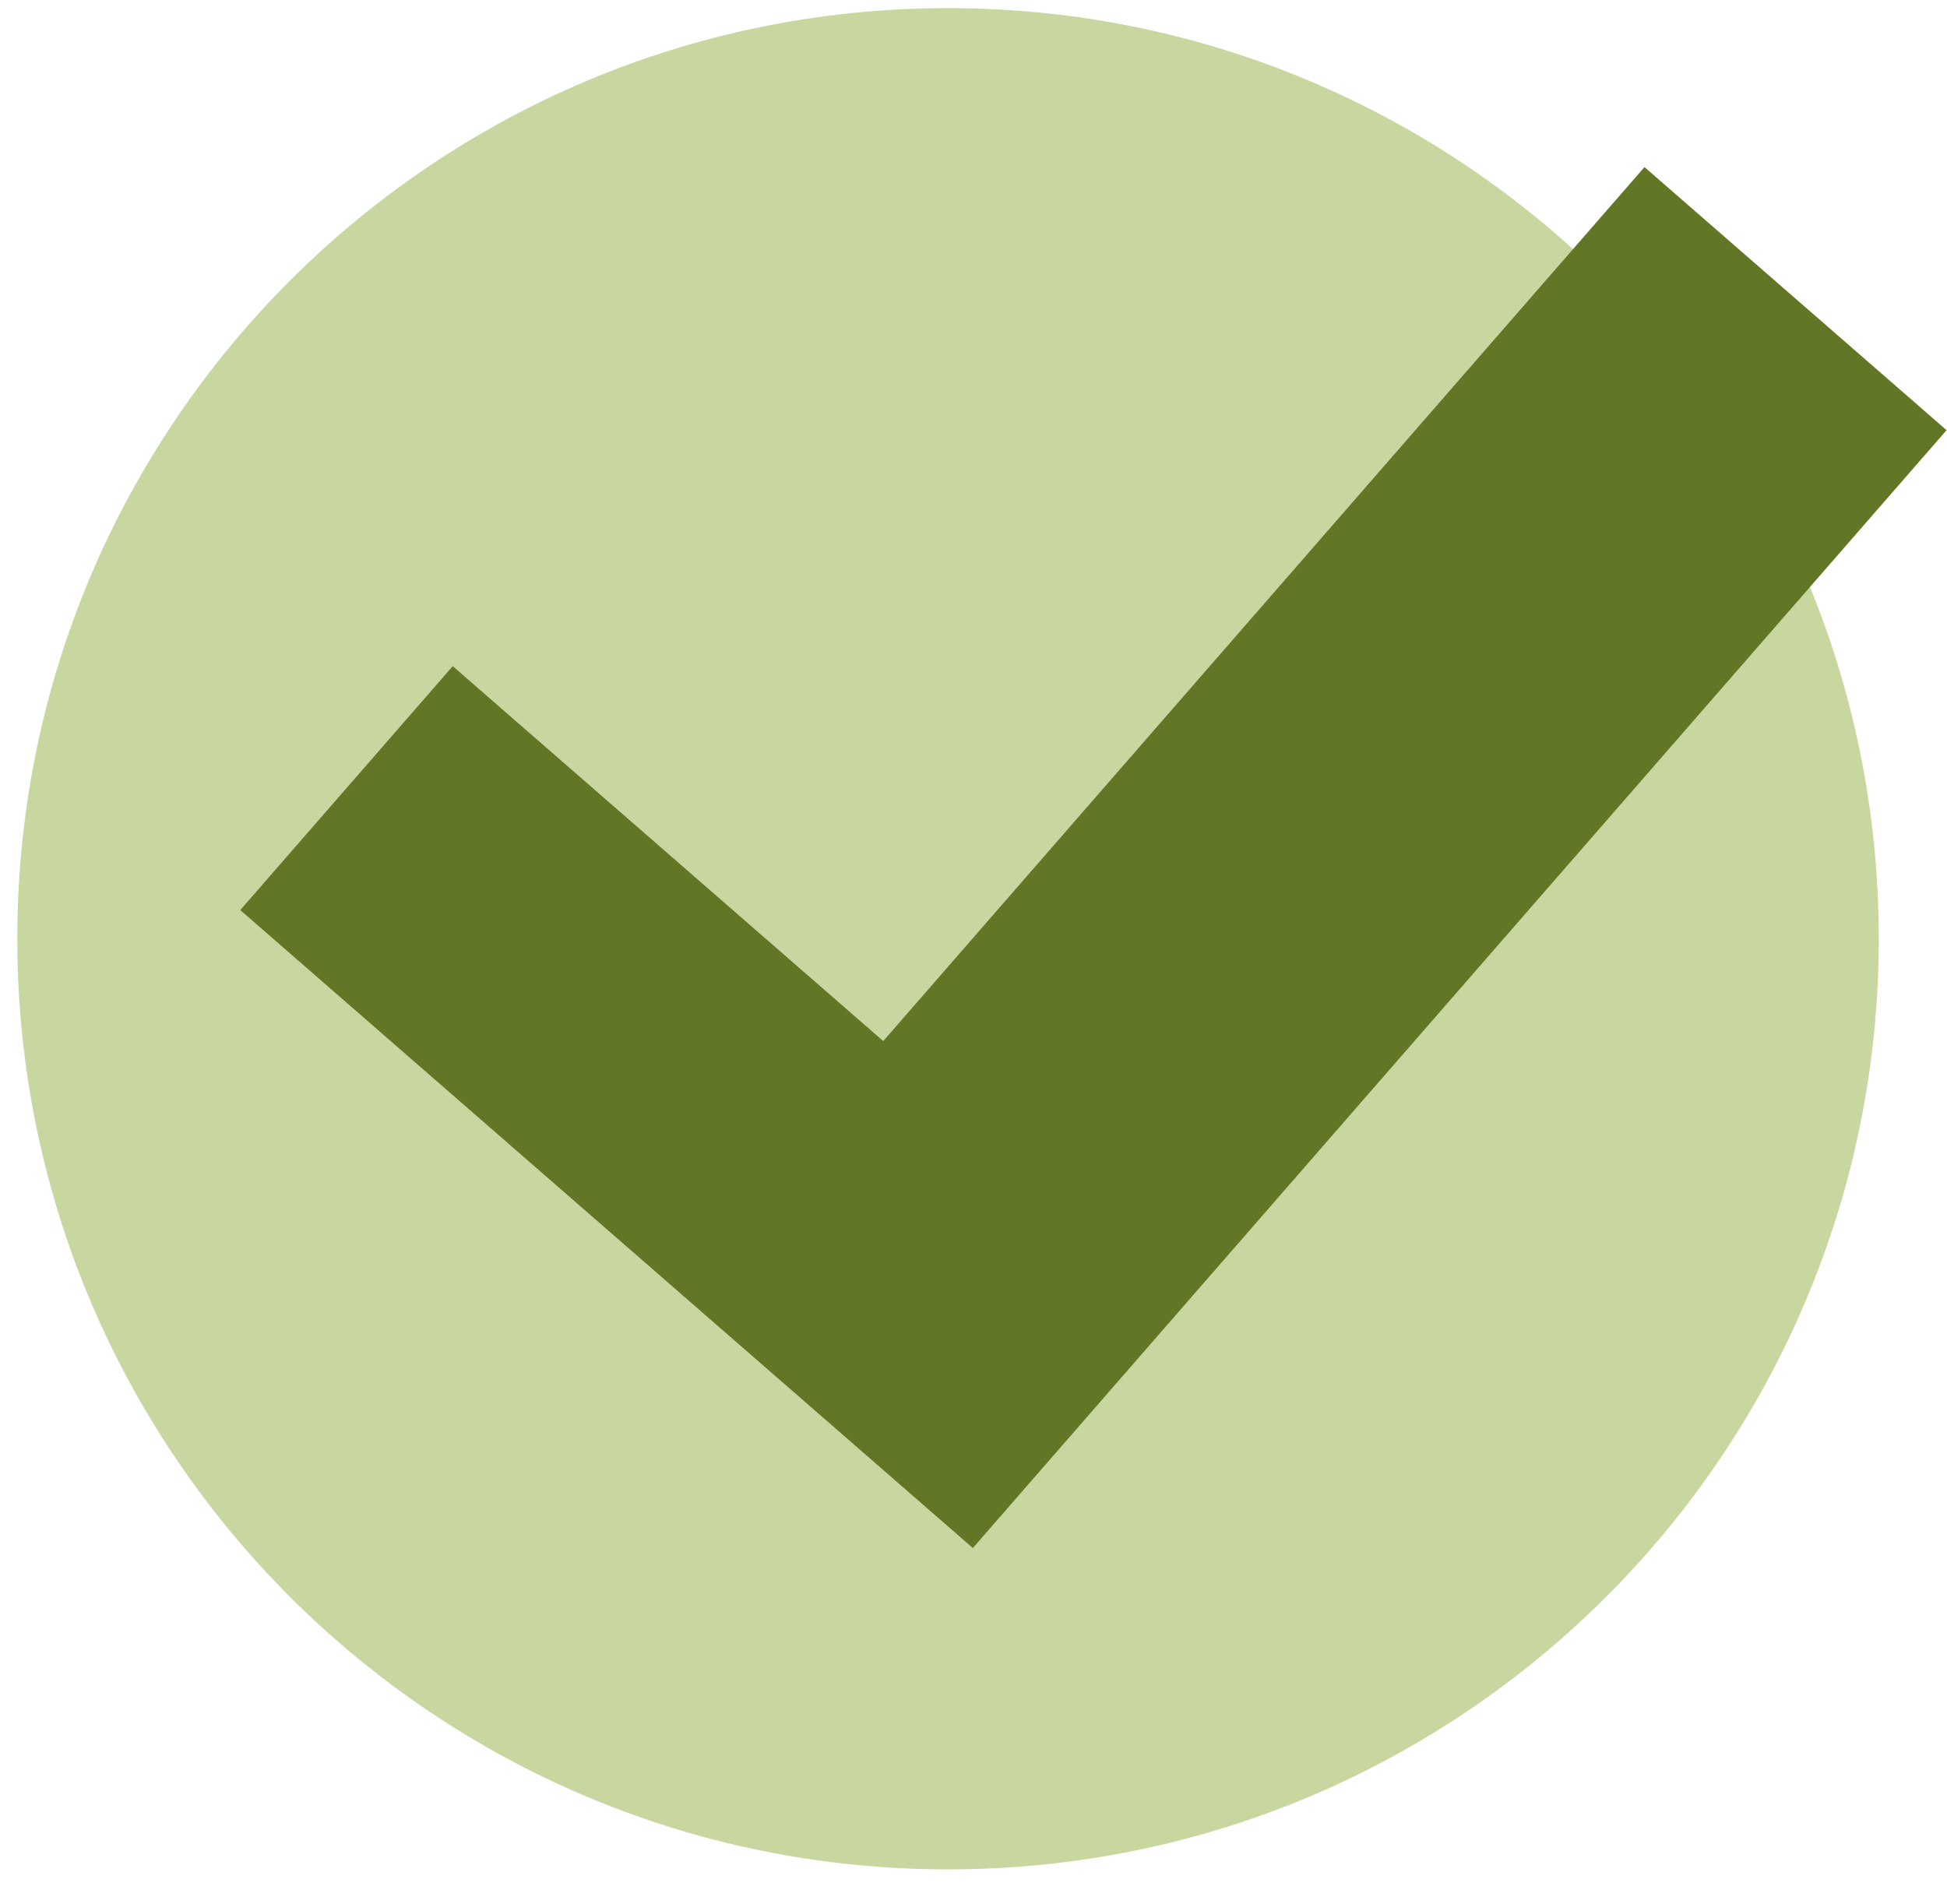
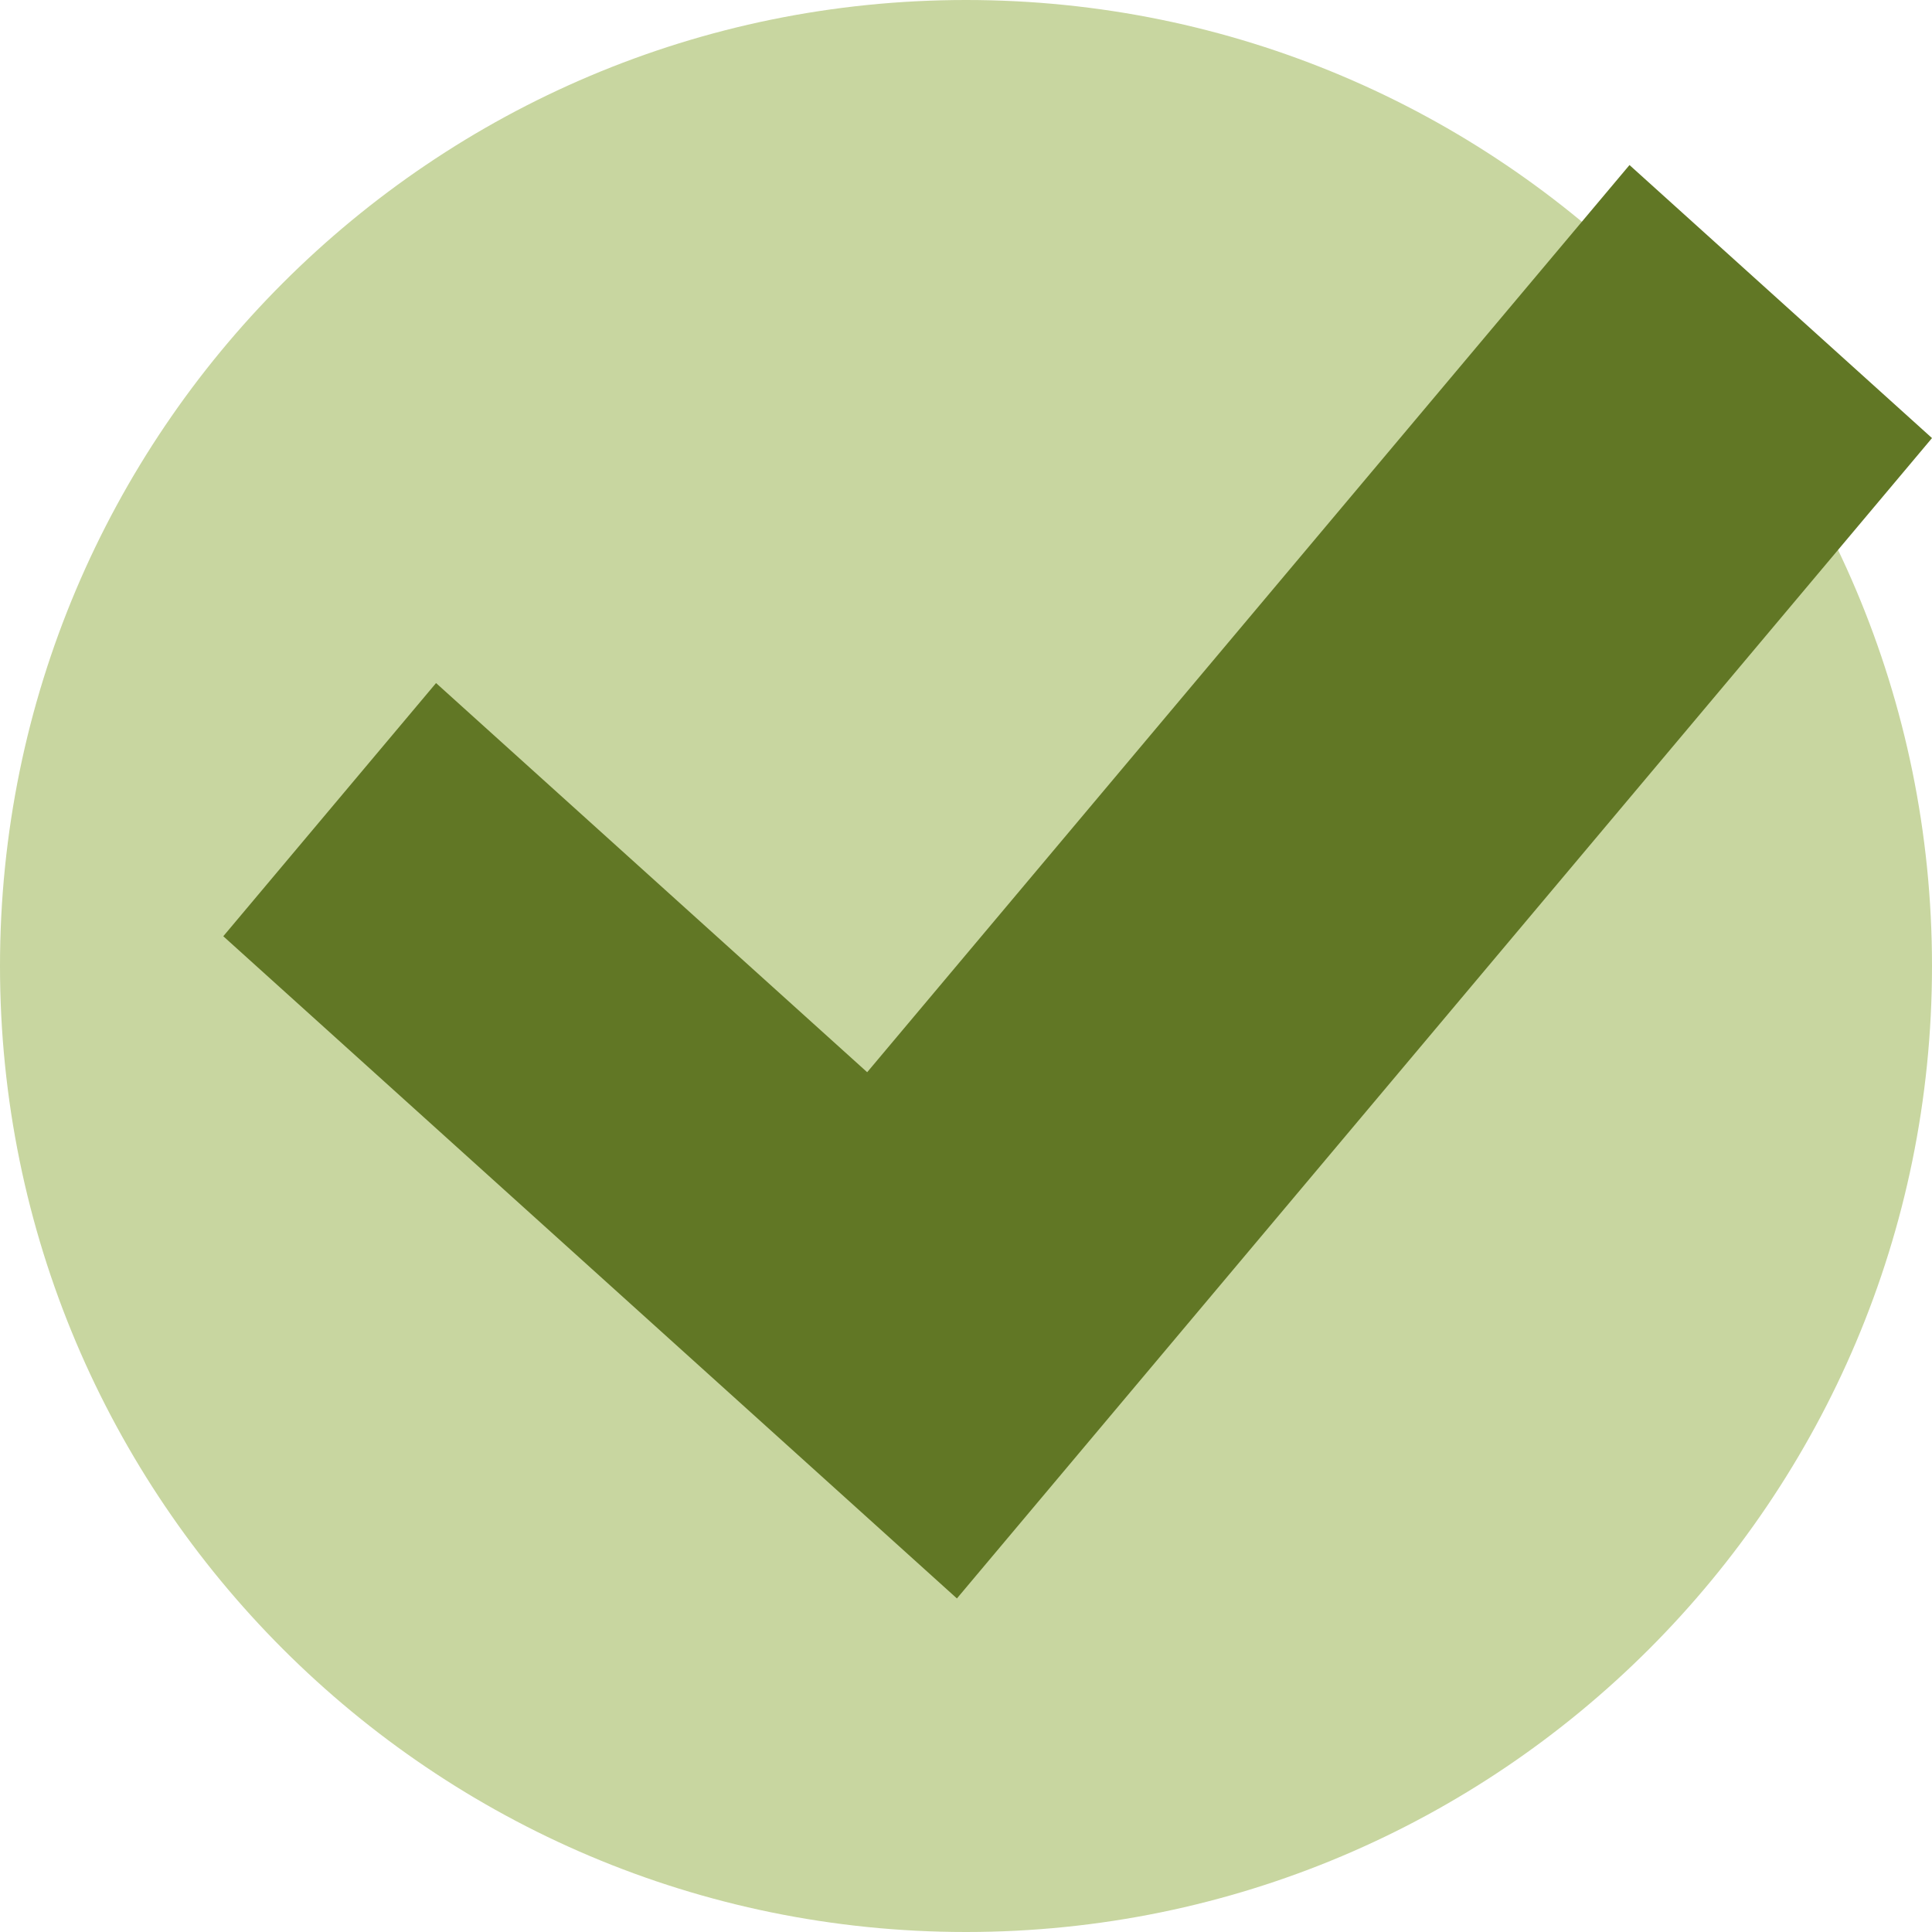
- <svg xmlns="http://www.w3.org/2000/svg" width="45" height="44" viewBox="0 0 45 44" fill="none">
-   <path d="M21.912 43.21C33.792 43.21 43.423 33.579 43.423 21.699C43.423 9.818 33.792 0.188 21.912 0.188C10.031 0.188 0.4 9.818 0.4 21.699C0.4 33.579 10.031 43.21 21.912 43.21Z" fill="#C8D6A0" />
-   <path d="M22.485 35.782L44.99 9.943L38.008 3.862L20.414 24.064L10.464 15.398L5.553 21.036L22.485 35.782Z" fill="#617725" />
+ <svg xmlns="http://www.w3.org/2000/svg" width="40" height="40" viewBox="0 0 40 40" fill="none">
+   <path d="M20 40C31.046 40 40 31.046 40 20C40 8.954 31.046 0 20 0C8.954 0 0 8.954 0 20C0 31.046 8.954 40 20 40Z" fill="#C8D6A0" />
+   <path d="M19.812 33.094L40 9.07L33.737 3.417L17.954 22.199L9.028 14.142L4.623 19.384L19.812 33.094Z" fill="#617725" />
</svg>
